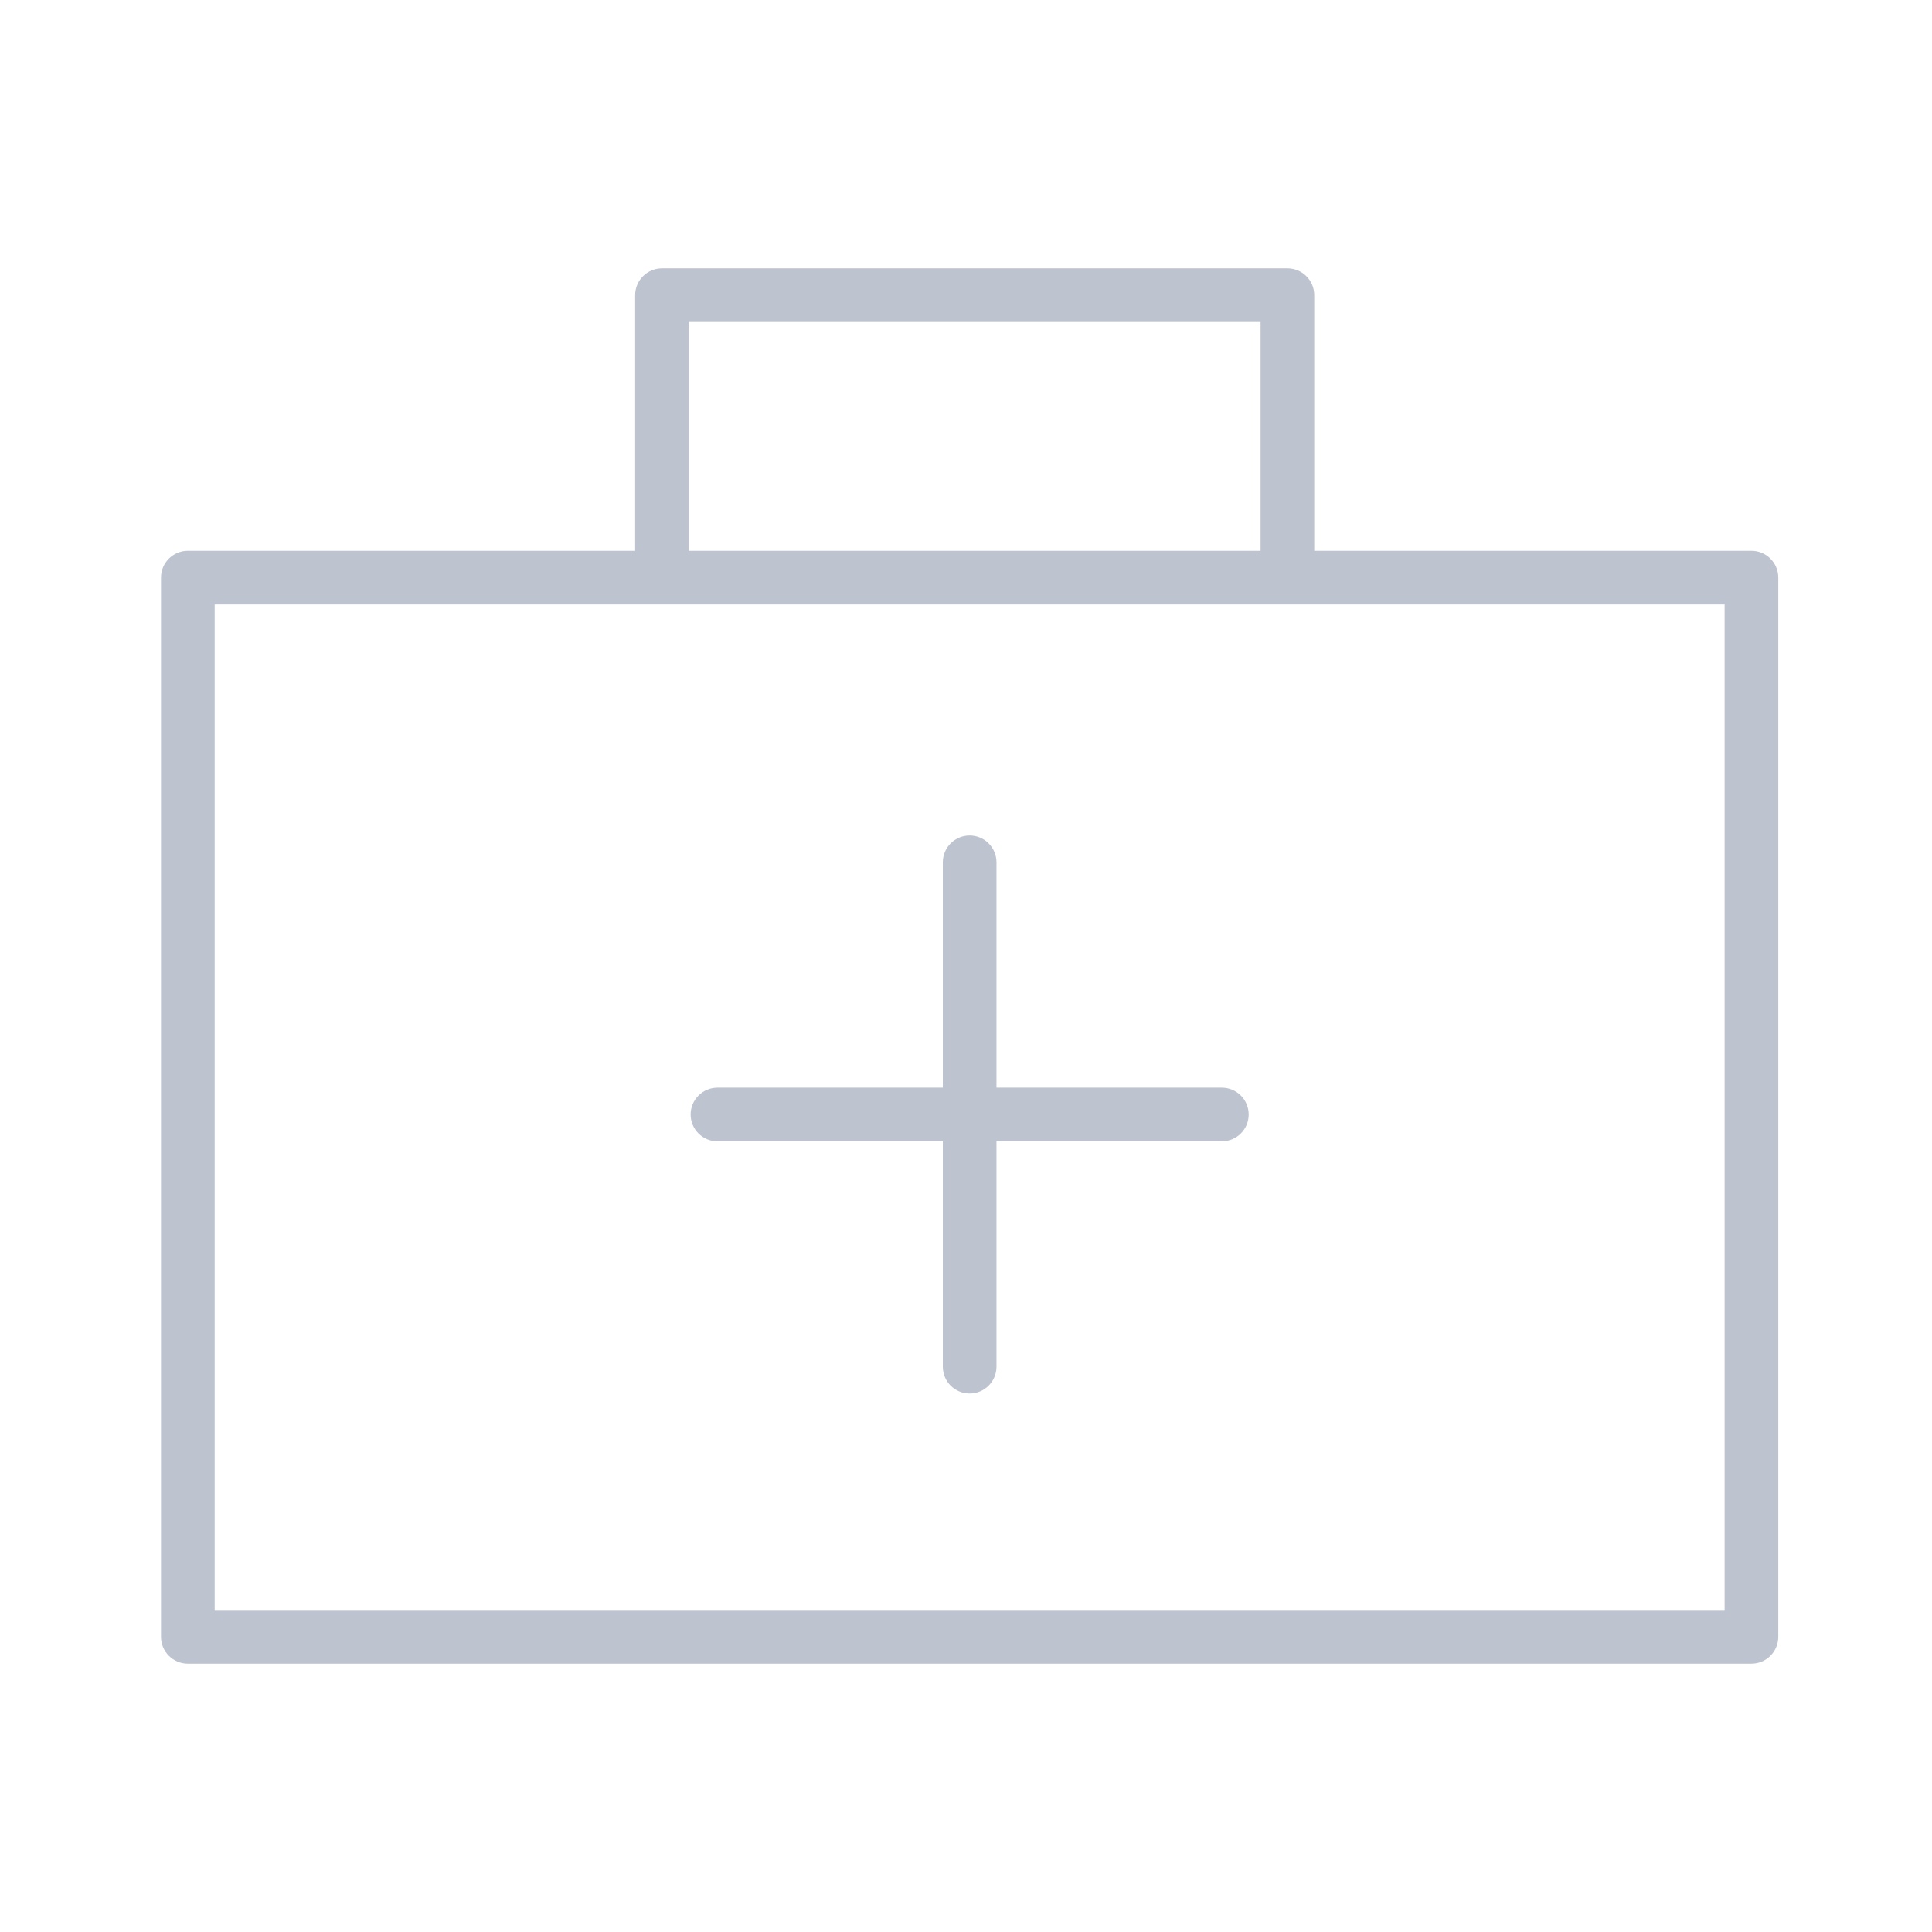
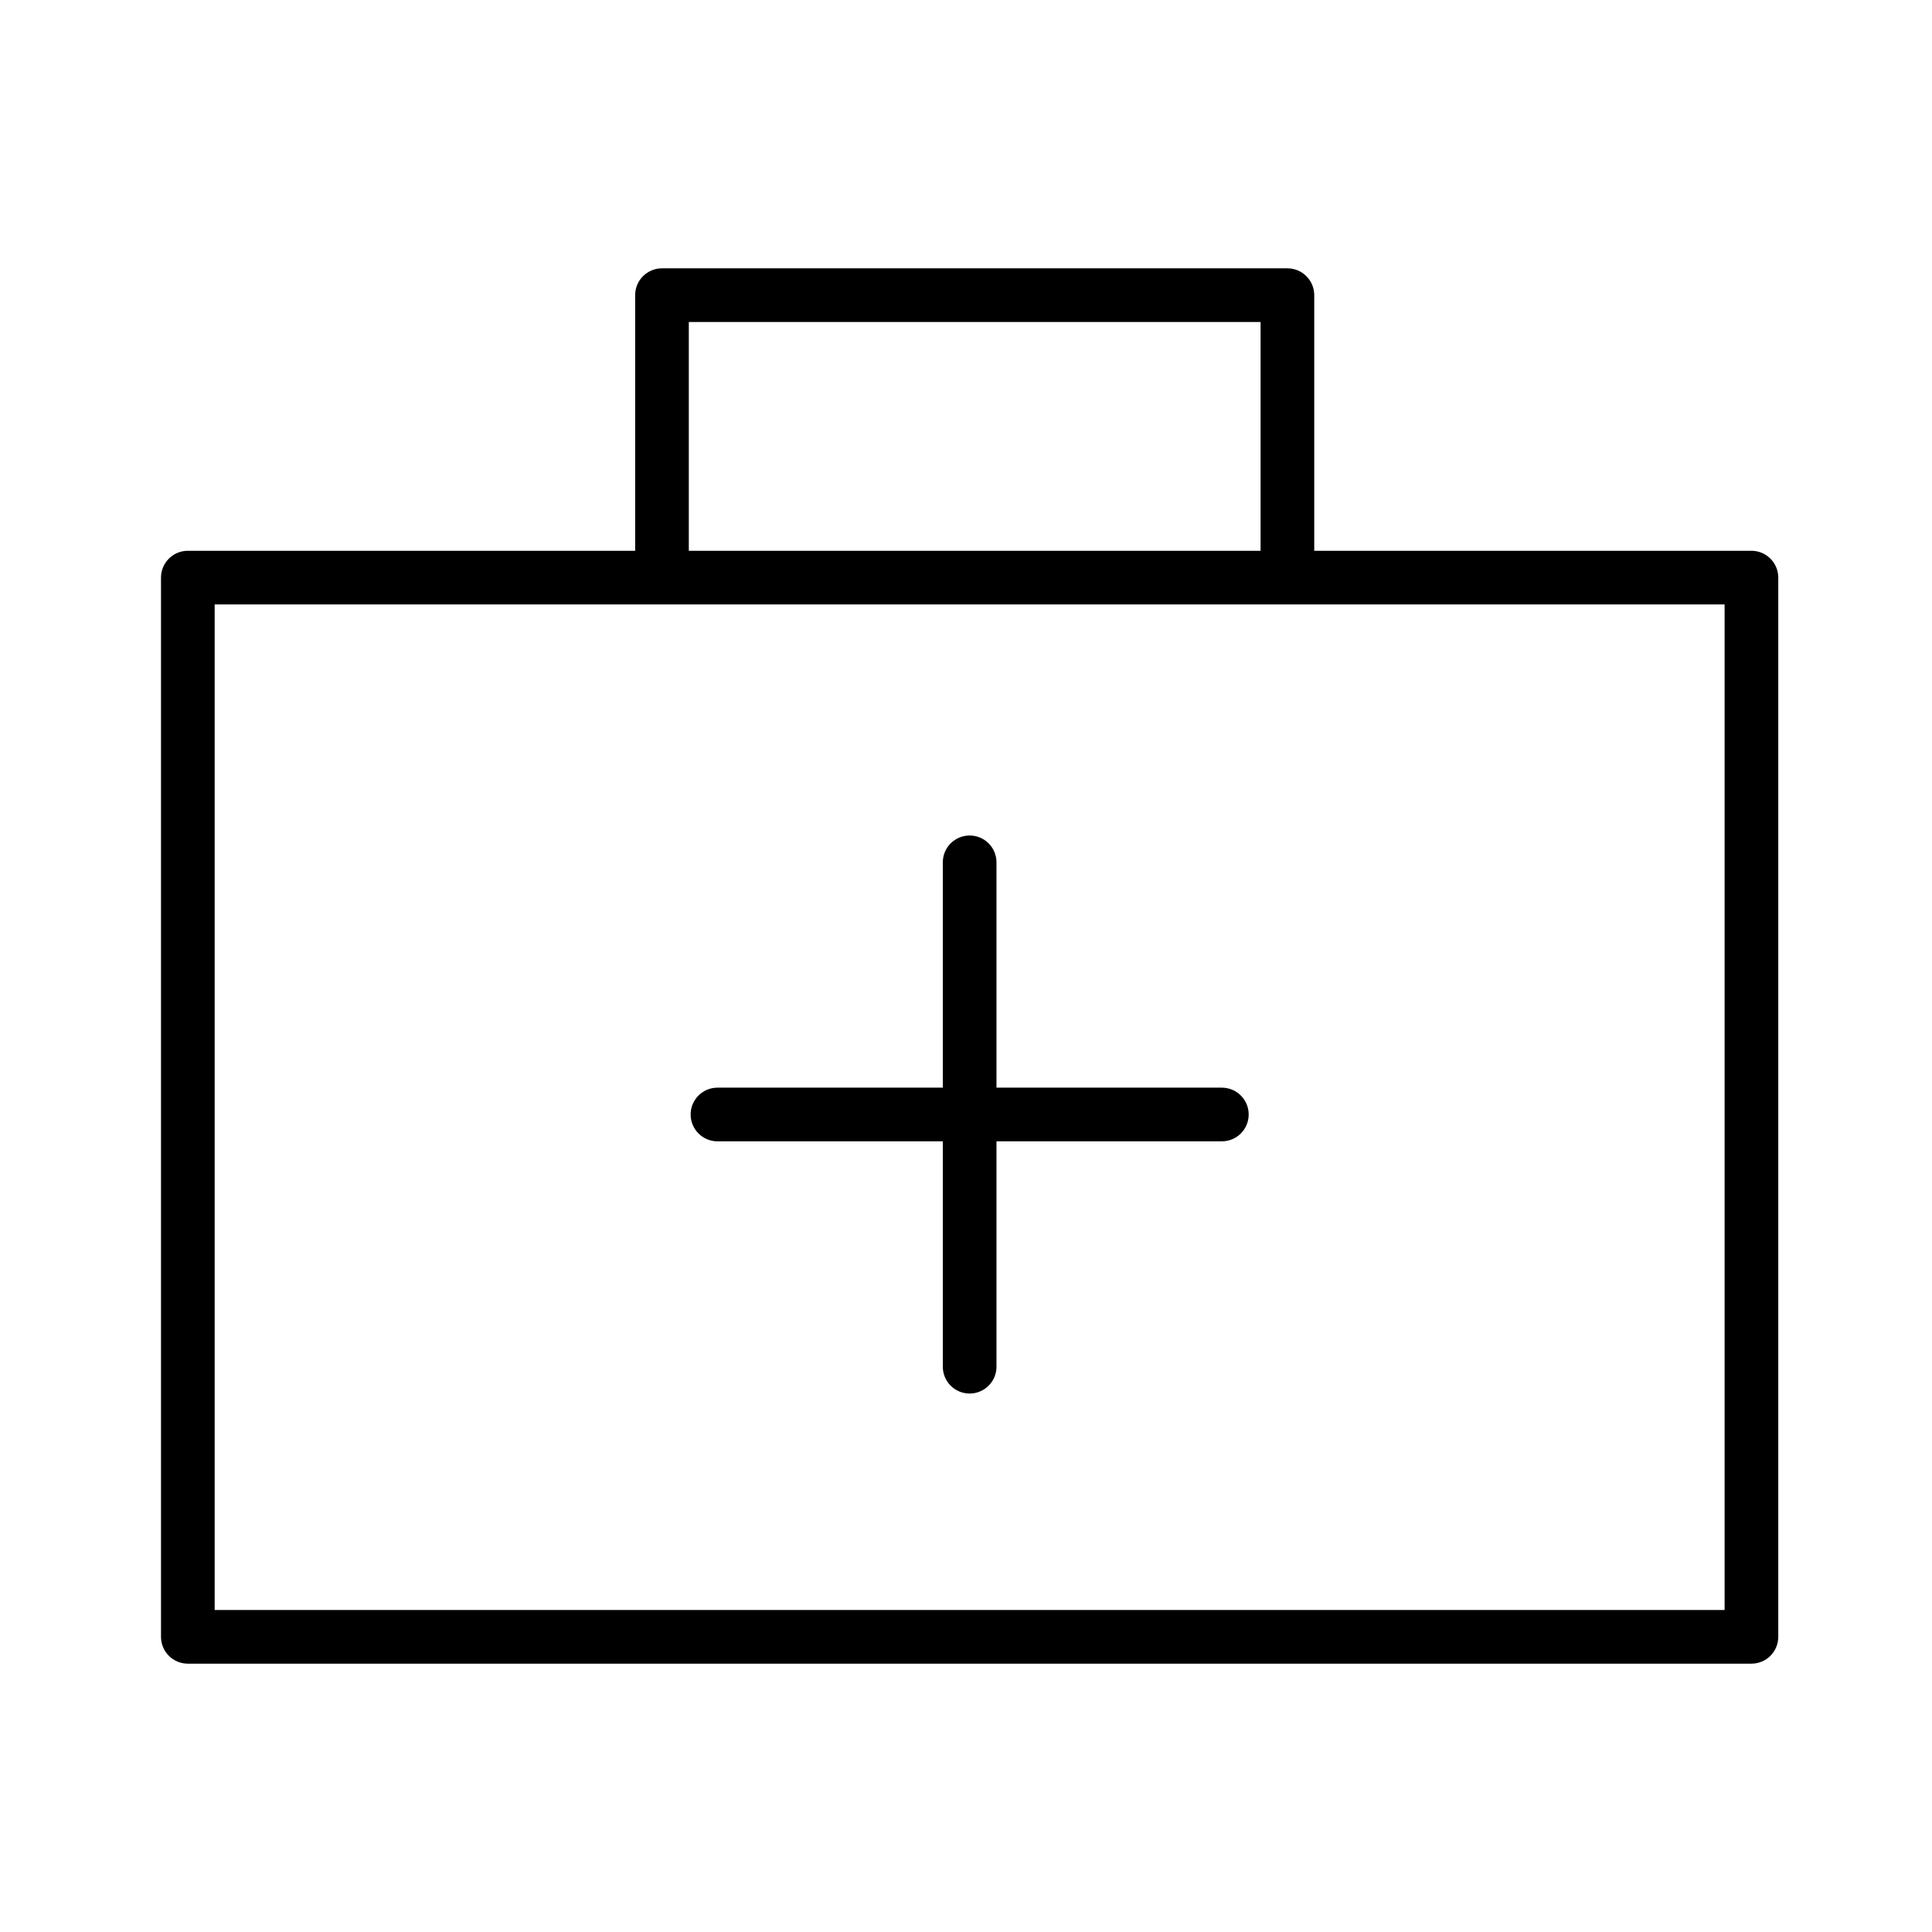
<svg xmlns="http://www.w3.org/2000/svg" width="72" height="72" viewBox="0 0 72 72">
-   <path fill="#BDC3CF" d="M37.136,40.534 L45.535,40.534 C46.088,40.534 46.535,40.982 46.535,41.534 C46.535,42.086 46.088,42.534 45.535,42.534 L37.136,42.534 L37.136,50.933 C37.136,51.485 36.688,51.933 36.136,51.933 C35.583,51.933 35.136,51.485 35.136,50.933 L35.136,42.534 L26.738,42.534 C26.186,42.534 25.738,42.086 25.738,41.534 C25.738,40.982 26.186,40.534 26.738,40.534 L35.136,40.534 L35.136,32.137 C35.136,31.584 35.583,31.137 36.136,31.137 C36.688,31.137 37.136,31.584 37.136,32.137 L37.136,40.534 Z M23.67,20.526 L23.67,11 C23.67,10.448 24.118,10 24.67,10 L47.978,10 C48.53,10 48.978,10.448 48.978,11 L48.978,20.526 L65.271,20.526 C65.823,20.526 66.271,20.974 66.271,21.526 L66.271,61 C66.271,61.552 65.823,62 65.271,62 L7,62 C6.448,62 6,61.552 6,61 L6,21.526 C6,20.974 6.448,20.526 7,20.526 L23.67,20.526 Z M24.67,22.526 L8,22.526 L8,60 L64.271,60 L64.271,22.526 L47.978,22.526 L24.67,22.526 Z M25.67,20.526 L46.978,20.526 L46.978,12 L25.67,12 L25.67,20.526 Z" />
+   <path d="M37.136,40.534 L45.535,40.534 C46.088,40.534 46.535,40.982 46.535,41.534 C46.535,42.086 46.088,42.534 45.535,42.534 L37.136,42.534 L37.136,50.933 C37.136,51.485 36.688,51.933 36.136,51.933 C35.583,51.933 35.136,51.485 35.136,50.933 L35.136,42.534 L26.738,42.534 C26.186,42.534 25.738,42.086 25.738,41.534 C25.738,40.982 26.186,40.534 26.738,40.534 L35.136,40.534 L35.136,32.137 C35.136,31.584 35.583,31.137 36.136,31.137 C36.688,31.137 37.136,31.584 37.136,32.137 L37.136,40.534 Z M23.67,20.526 L23.67,11 C23.67,10.448 24.118,10 24.67,10 L47.978,10 C48.53,10 48.978,10.448 48.978,11 L48.978,20.526 L65.271,20.526 C65.823,20.526 66.271,20.974 66.271,21.526 L66.271,61 C66.271,61.552 65.823,62 65.271,62 L7,62 C6.448,62 6,61.552 6,61 L6,21.526 C6,20.974 6.448,20.526 7,20.526 L23.67,20.526 Z M24.67,22.526 L8,22.526 L8,60 L64.271,60 L64.271,22.526 L47.978,22.526 L24.67,22.526 Z M25.67,20.526 L46.978,20.526 L46.978,12 L25.67,12 L25.67,20.526 Z" />
</svg>
